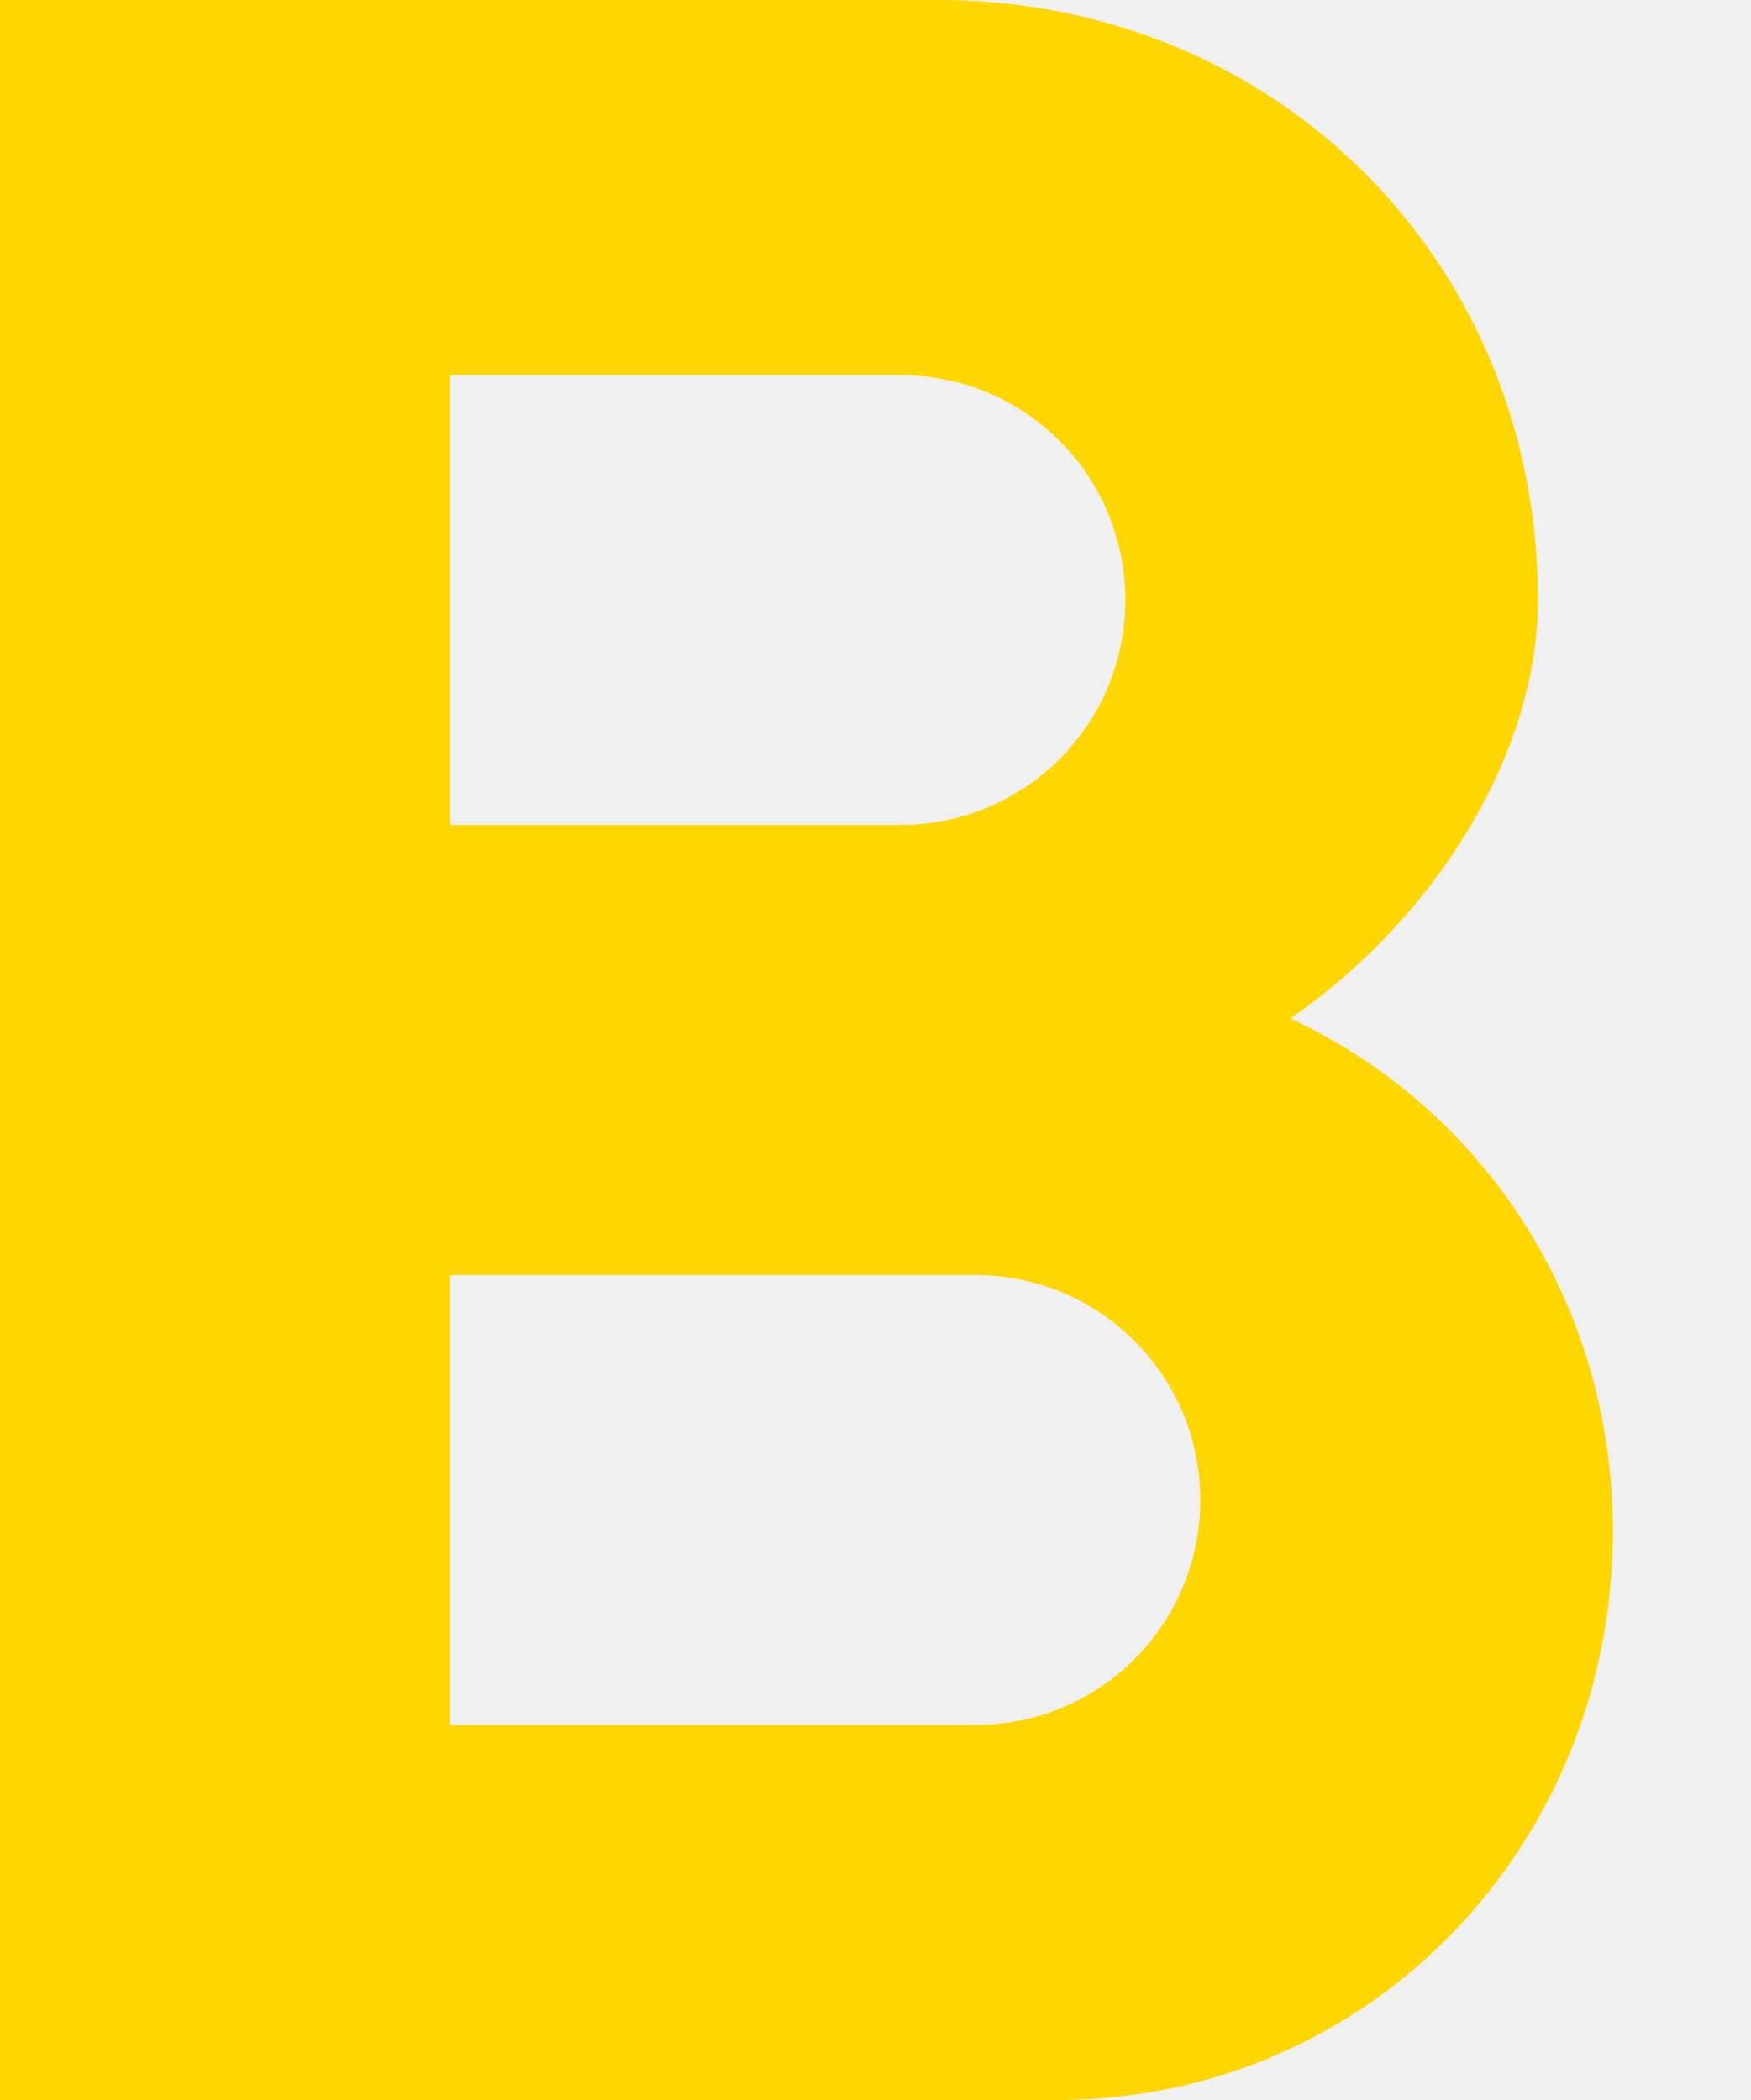
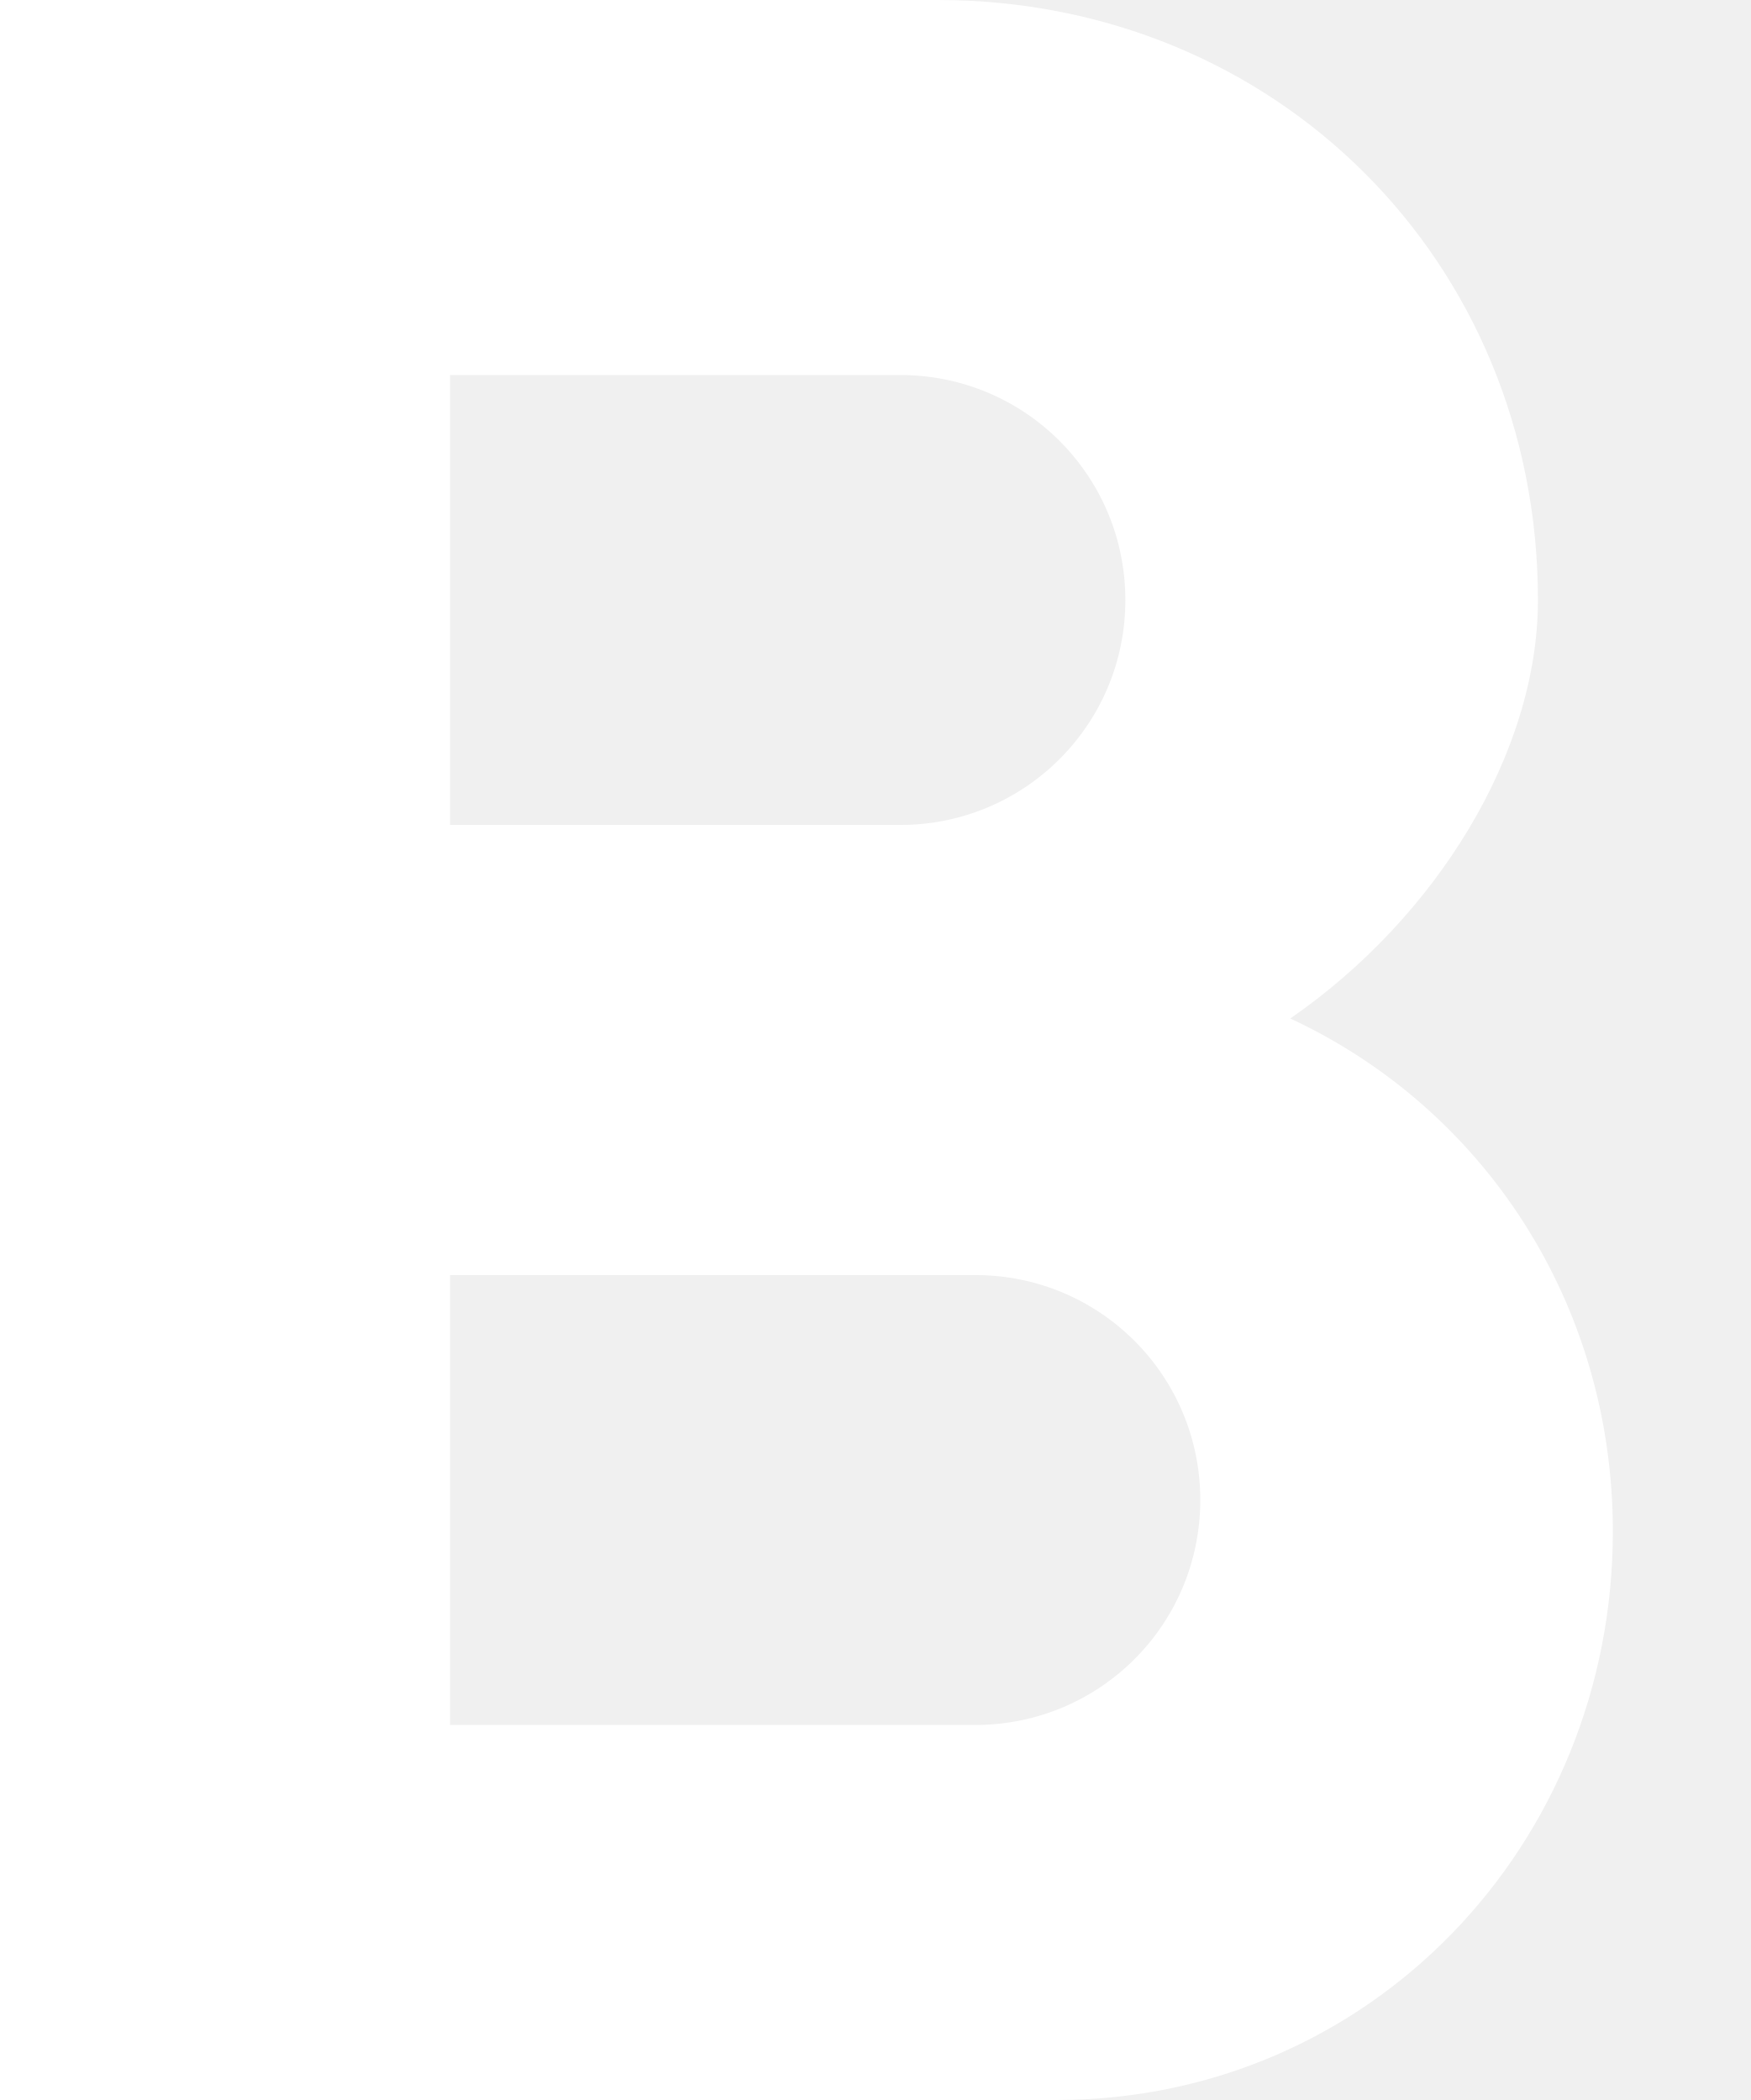
<svg xmlns="http://www.w3.org/2000/svg" width="10px" height="12px" viewBox="0 0 10 12" version="1.1">
  <defs />
  <g id="Page-1" stroke="none" stroke-width="1" fill="none" fill-rule="evenodd">
-     <path d="M7.371,5.82 C8.203,5.246 8.786,4.303 8.786,3.429 C8.786,1.491 7.286,1.77635684e-15 5.357,1.77635684e-15 L0,1.77635684e-15 L0,12 L6.034,12 C7.826,12 9.214,10.543 9.214,8.751 C9.214,7.449 8.477,6.334 7.371,5.82 L7.371,5.82 Z M2.571,2.143 L5.143,2.143 C5.854,2.143 6.429,2.717 6.429,3.429 C6.429,4.14 5.854,4.714 5.143,4.714 L2.571,4.714 L2.571,2.143 L2.571,2.143 Z M5.571,9.857 L2.571,9.857 L2.571,7.286 L5.571,7.286 C6.283,7.286 6.857,7.86 6.857,8.571 C6.857,9.283 6.283,9.857 5.571,9.857 L5.571,9.857 Z" id="Shape" fill="#FFD600" />
+     <path d="M7.371,5.82 C8.203,5.246 8.786,4.303 8.786,3.429 C8.786,1.491 7.286,1.77635684e-15 5.357,1.77635684e-15 L0,1.77635684e-15 L0,12 L6.034,12 C7.826,12 9.214,10.543 9.214,8.751 C9.214,7.449 8.477,6.334 7.371,5.82 L7.371,5.82 Z M2.571,2.143 L5.143,2.143 C5.854,2.143 6.429,2.717 6.429,3.429 C6.429,4.14 5.854,4.714 5.143,4.714 L2.571,4.714 L2.571,2.143 L2.571,2.143 Z M5.571,9.857 L2.571,9.857 L2.571,7.286 L5.571,7.286 C6.283,7.286 6.857,7.86 6.857,8.571 C6.857,9.283 6.283,9.857 5.571,9.857 L5.571,9.857 Z" id="Shape" fill="#fff" />
  </g>
</svg>
